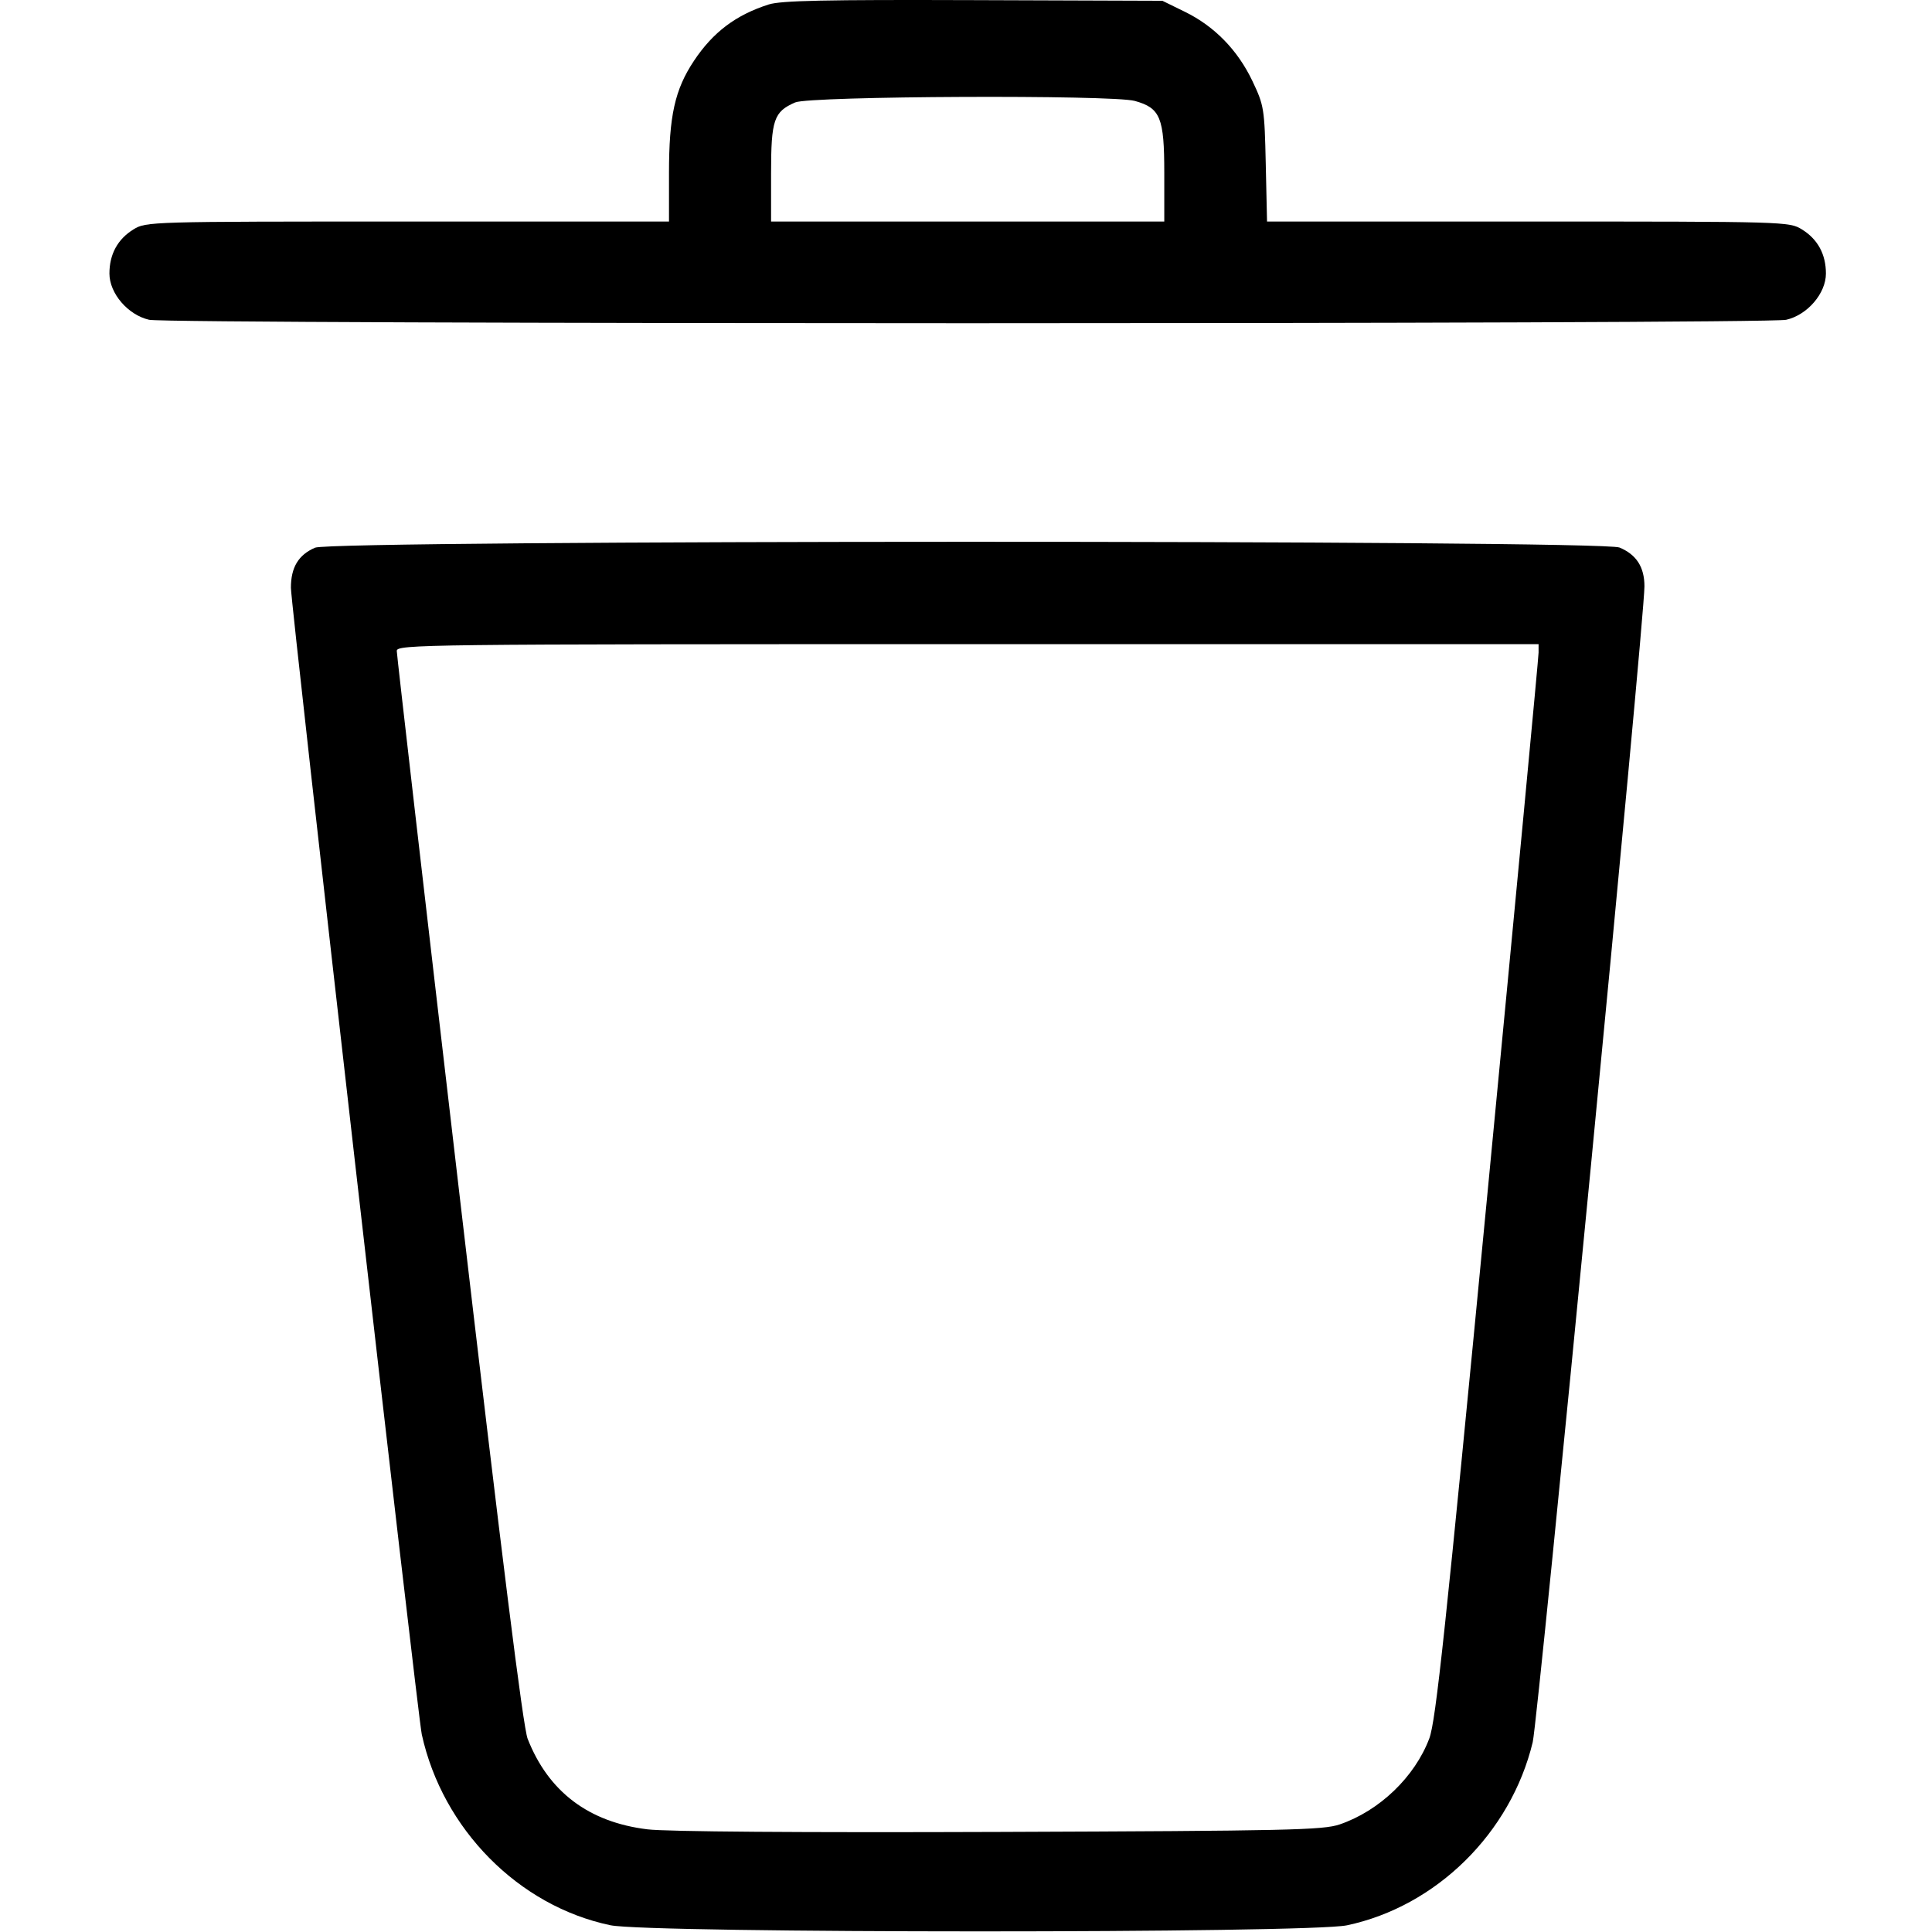
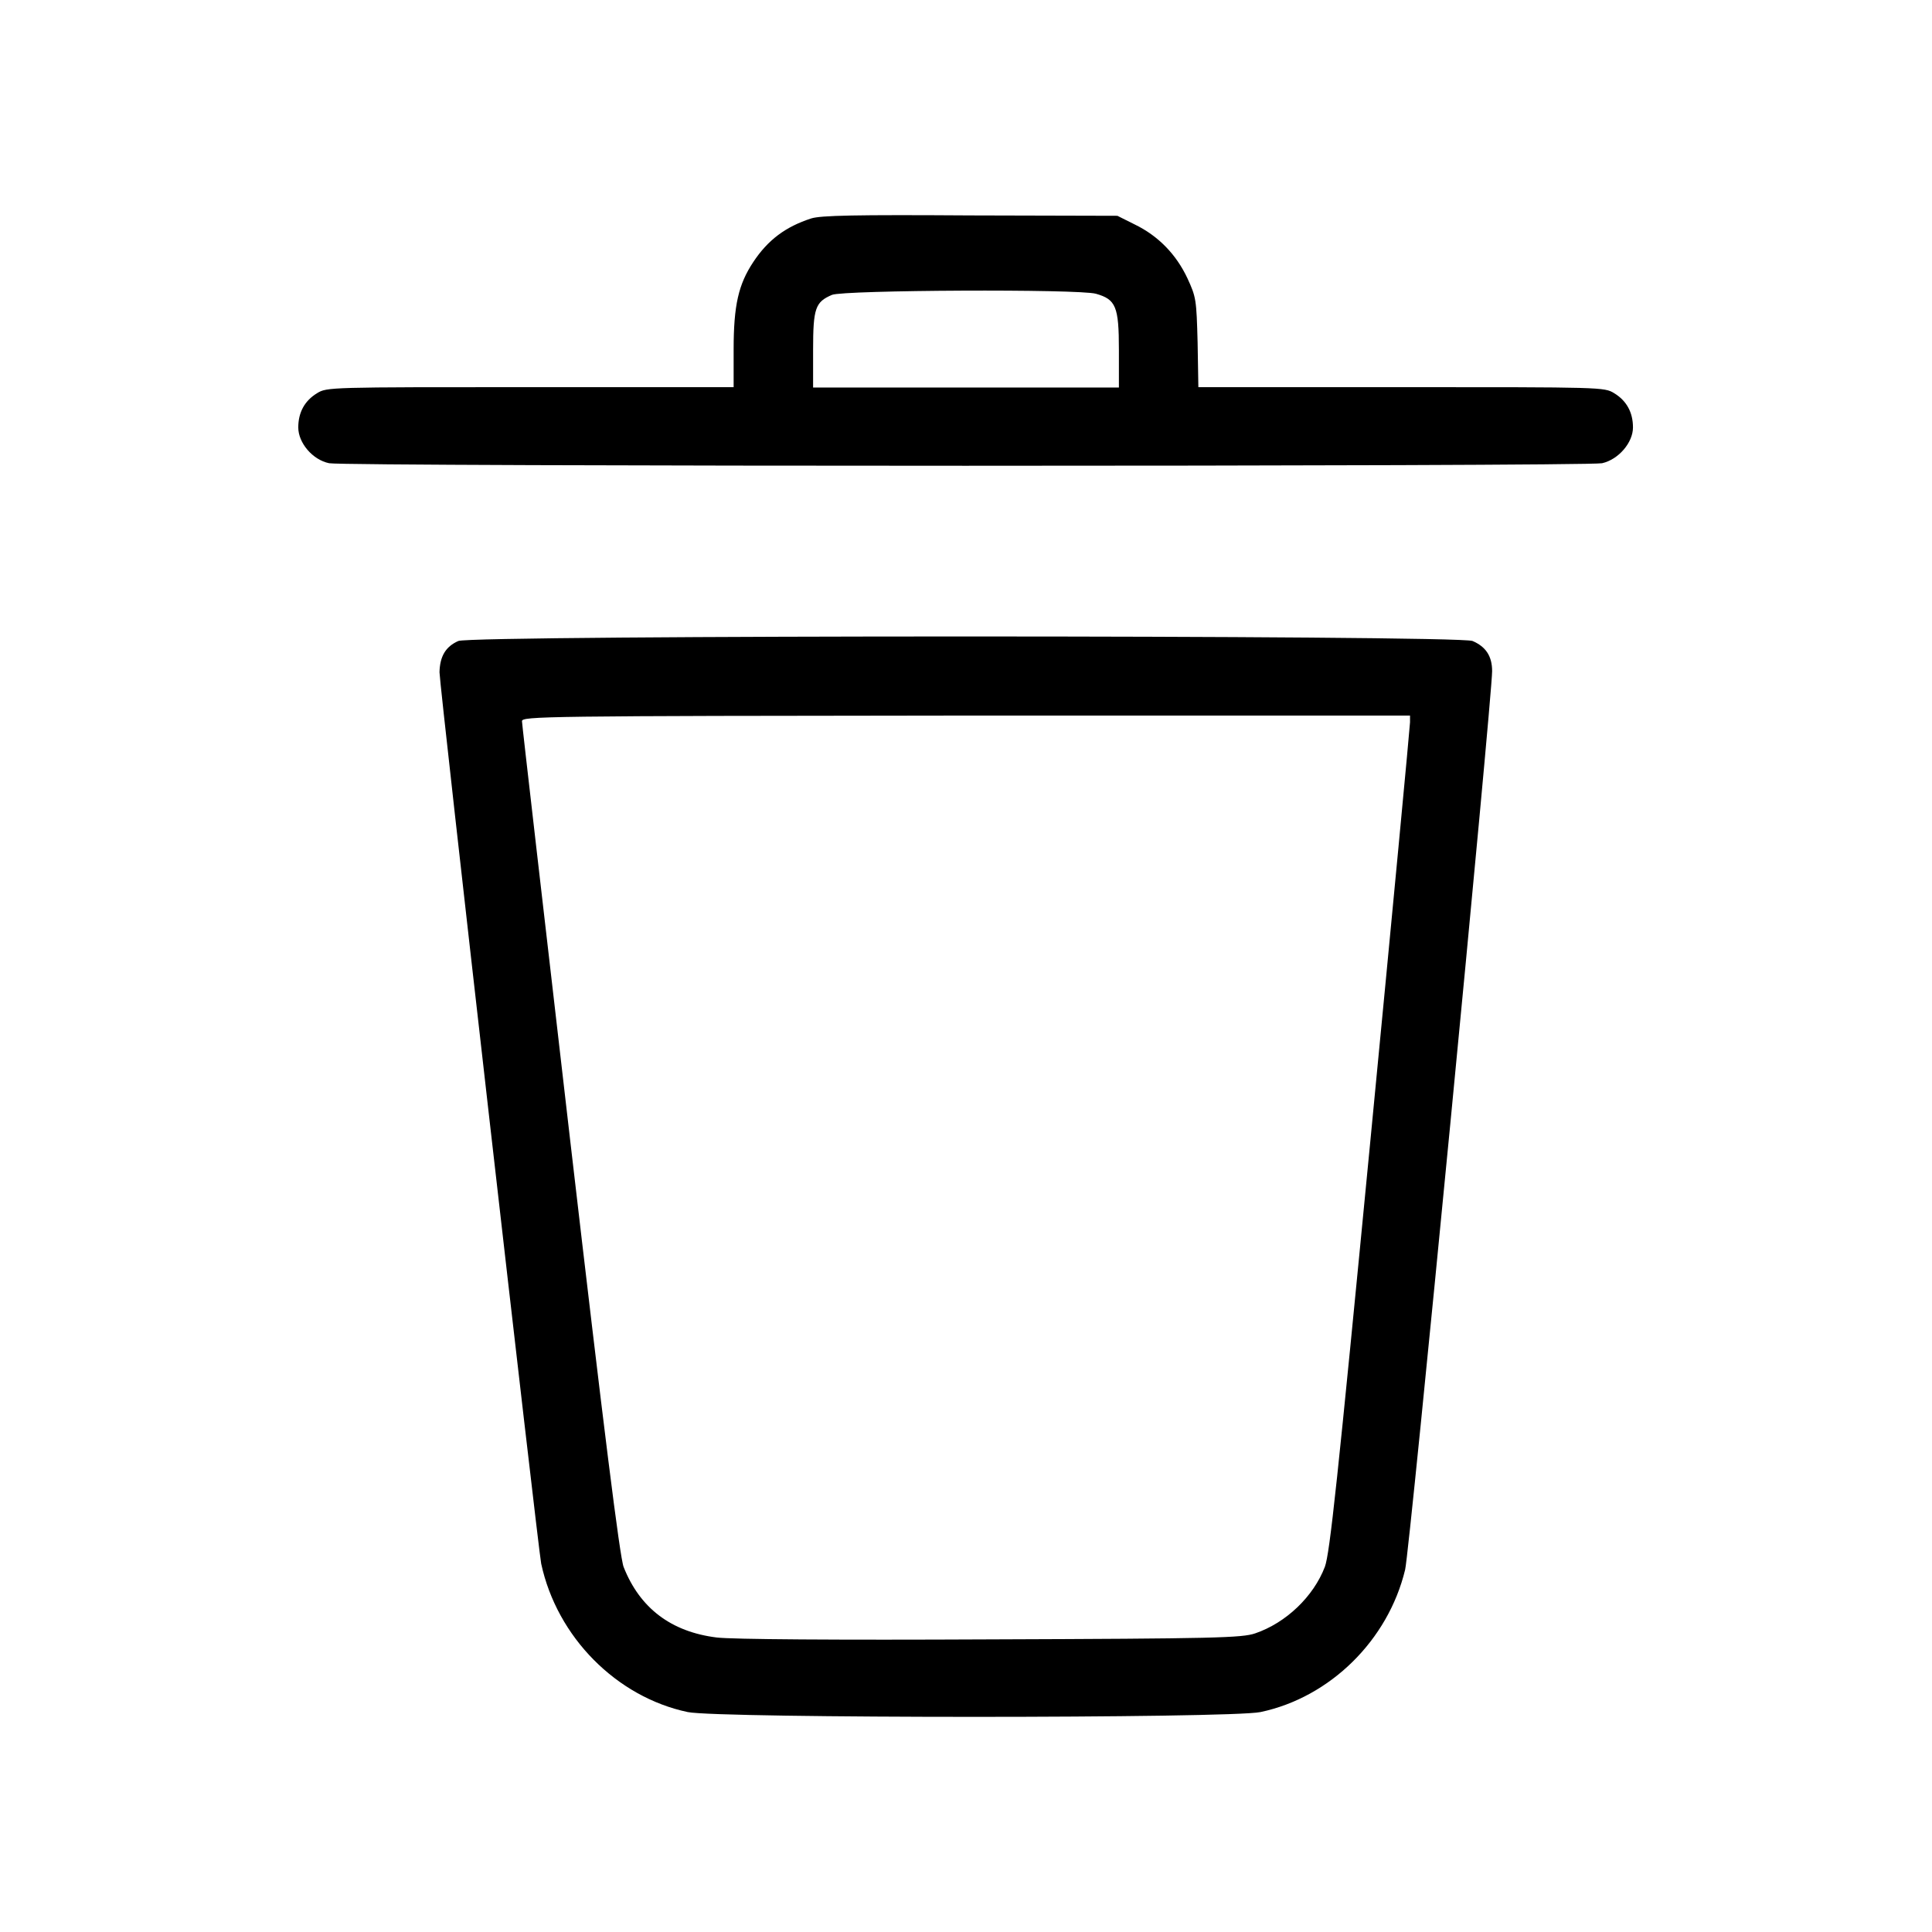
- <svg xmlns="http://www.w3.org/2000/svg" width="512" height="512" viewBox="0 0 512 512" fill="none">
-   <path d="M203.706 1.187C194.991 3.977 188.949 8.533 183.904 16.121C178.839 23.737 177.29 30.714 177.29 45.917V58.707H108.022C39.44 58.707 38.721 58.728 35.356 60.804C31.174 63.383 29 67.381 29 72.491C29 77.748 33.909 83.467 39.52 84.746C44.863 85.963 468.025 85.963 473.368 84.746C478.98 83.467 483.888 77.748 483.888 72.491C483.888 67.381 481.714 63.383 477.532 60.804C474.167 58.728 473.446 58.707 404.956 58.707H335.778L335.439 43.457C335.11 28.736 334.988 27.975 331.918 21.506C328.016 13.287 321.853 6.964 313.995 3.118L308.045 0.207L257.947 0.034C218.693 -0.102 206.953 0.148 203.706 1.187ZM210.733 27.144C214.656 25.44 294.746 25.087 300.736 26.747C307.515 28.626 308.546 31.147 308.546 45.842V58.707H204.342V45.93C204.342 31.739 205.069 29.605 210.733 27.144ZM83.484 145.144C88.216 143.089 424.258 143.047 429.183 145.101C433.671 146.973 435.795 150.278 435.795 155.392C435.795 164.513 407.656 455.595 406.183 461.707C400.387 485.758 380.644 505.219 356.956 510.228C346.749 512.387 172.106 512.368 161.759 510.208C137.444 505.13 117.274 484.723 111.776 459.636C110.689 454.673 77.094 160.338 77.094 155.77C77.094 150.358 79.079 147.058 83.484 145.144ZM105.149 172.502C105.149 173.489 112.562 237.766 121.624 315.339C133.094 413.533 138.625 457.722 139.83 460.794C145.339 474.83 156.008 482.895 171.578 484.793C176.671 485.414 212.171 485.675 264.961 485.479C341.501 485.195 350.625 484.994 355.041 483.487C365.562 479.896 374.942 470.896 378.779 460.707C380.51 456.112 383.061 432.183 394.293 315.207C401.687 238.207 407.738 174.195 407.738 172.957L407.74 170.707H256.444C111.582 170.707 105.149 170.783 105.149 172.502Z" fill="black" />
+ <svg xmlns="http://www.w3.org/2000/svg" version="1.1" id="Layer_1" x="0px" y="0px" viewBox="0 0 513 513" style="enable-background:new 0 0 513 513;" xml:space="preserve">
+   <g>
+     <path d="M215.4,58c-6.8,2.2-11.5,5.7-15.4,11.6c-3.9,5.9-5.2,11.4-5.2,23.2v10h-54c-53.4,0-54,0-56.6,1.6c-3.3,2-5,5.1-5,9.1   c0,4.1,3.8,8.6,8.2,9.5c4.2,0.9,333.8,0.9,338,0c4.4-1,8.2-5.5,8.2-9.5c0-4-1.7-7.1-5-9.1c-2.6-1.6-3.2-1.6-56.5-1.6h-53.9L318,91   c-0.3-11.5-0.4-12.1-2.7-17.1c-3-6.4-7.8-11.3-14-14.3l-4.6-2.3l-39-0.1C227.1,57,217.9,57.2,215.4,58z M220.9,78.3   c3.1-1.3,65.5-1.6,70.1-0.3c5.3,1.5,6.1,3.4,6.1,14.9v10h-81.2v-10C215.9,81.8,216.5,80.2,220.9,78.3z M121.7,170.2   c3.7-1.6,265.5-1.6,269.3,0c3.5,1.5,5.2,4,5.2,8c0,7.1-21.9,233.9-23.1,238.6c-4.5,18.7-19.9,33.9-38.4,37.8   c-8,1.7-144,1.7-152.1,0c-18.9-4-34.7-19.9-38.9-39.4c-0.8-3.9-27-233.2-27-236.7C116.8,174.3,118.3,171.7,121.7,170.2z    M138.6,191.5c0,0.8,5.8,50.8,12.8,111.3c8.9,76.5,13.2,110.9,14.2,113.3c4.3,10.9,12.6,17.2,24.7,18.7c4,0.5,31.6,0.7,72.8,0.5   c59.6-0.2,66.7-0.4,70.2-1.6c8.2-2.8,15.5-9.8,18.5-17.7c1.3-3.6,3.3-22.2,12.1-113.4c5.8-60,10.5-109.9,10.5-110.8l0-1.8H256.5   C143.6,190.1,138.6,190.2,138.6,191.5z" />
+   </g>
</svg>
